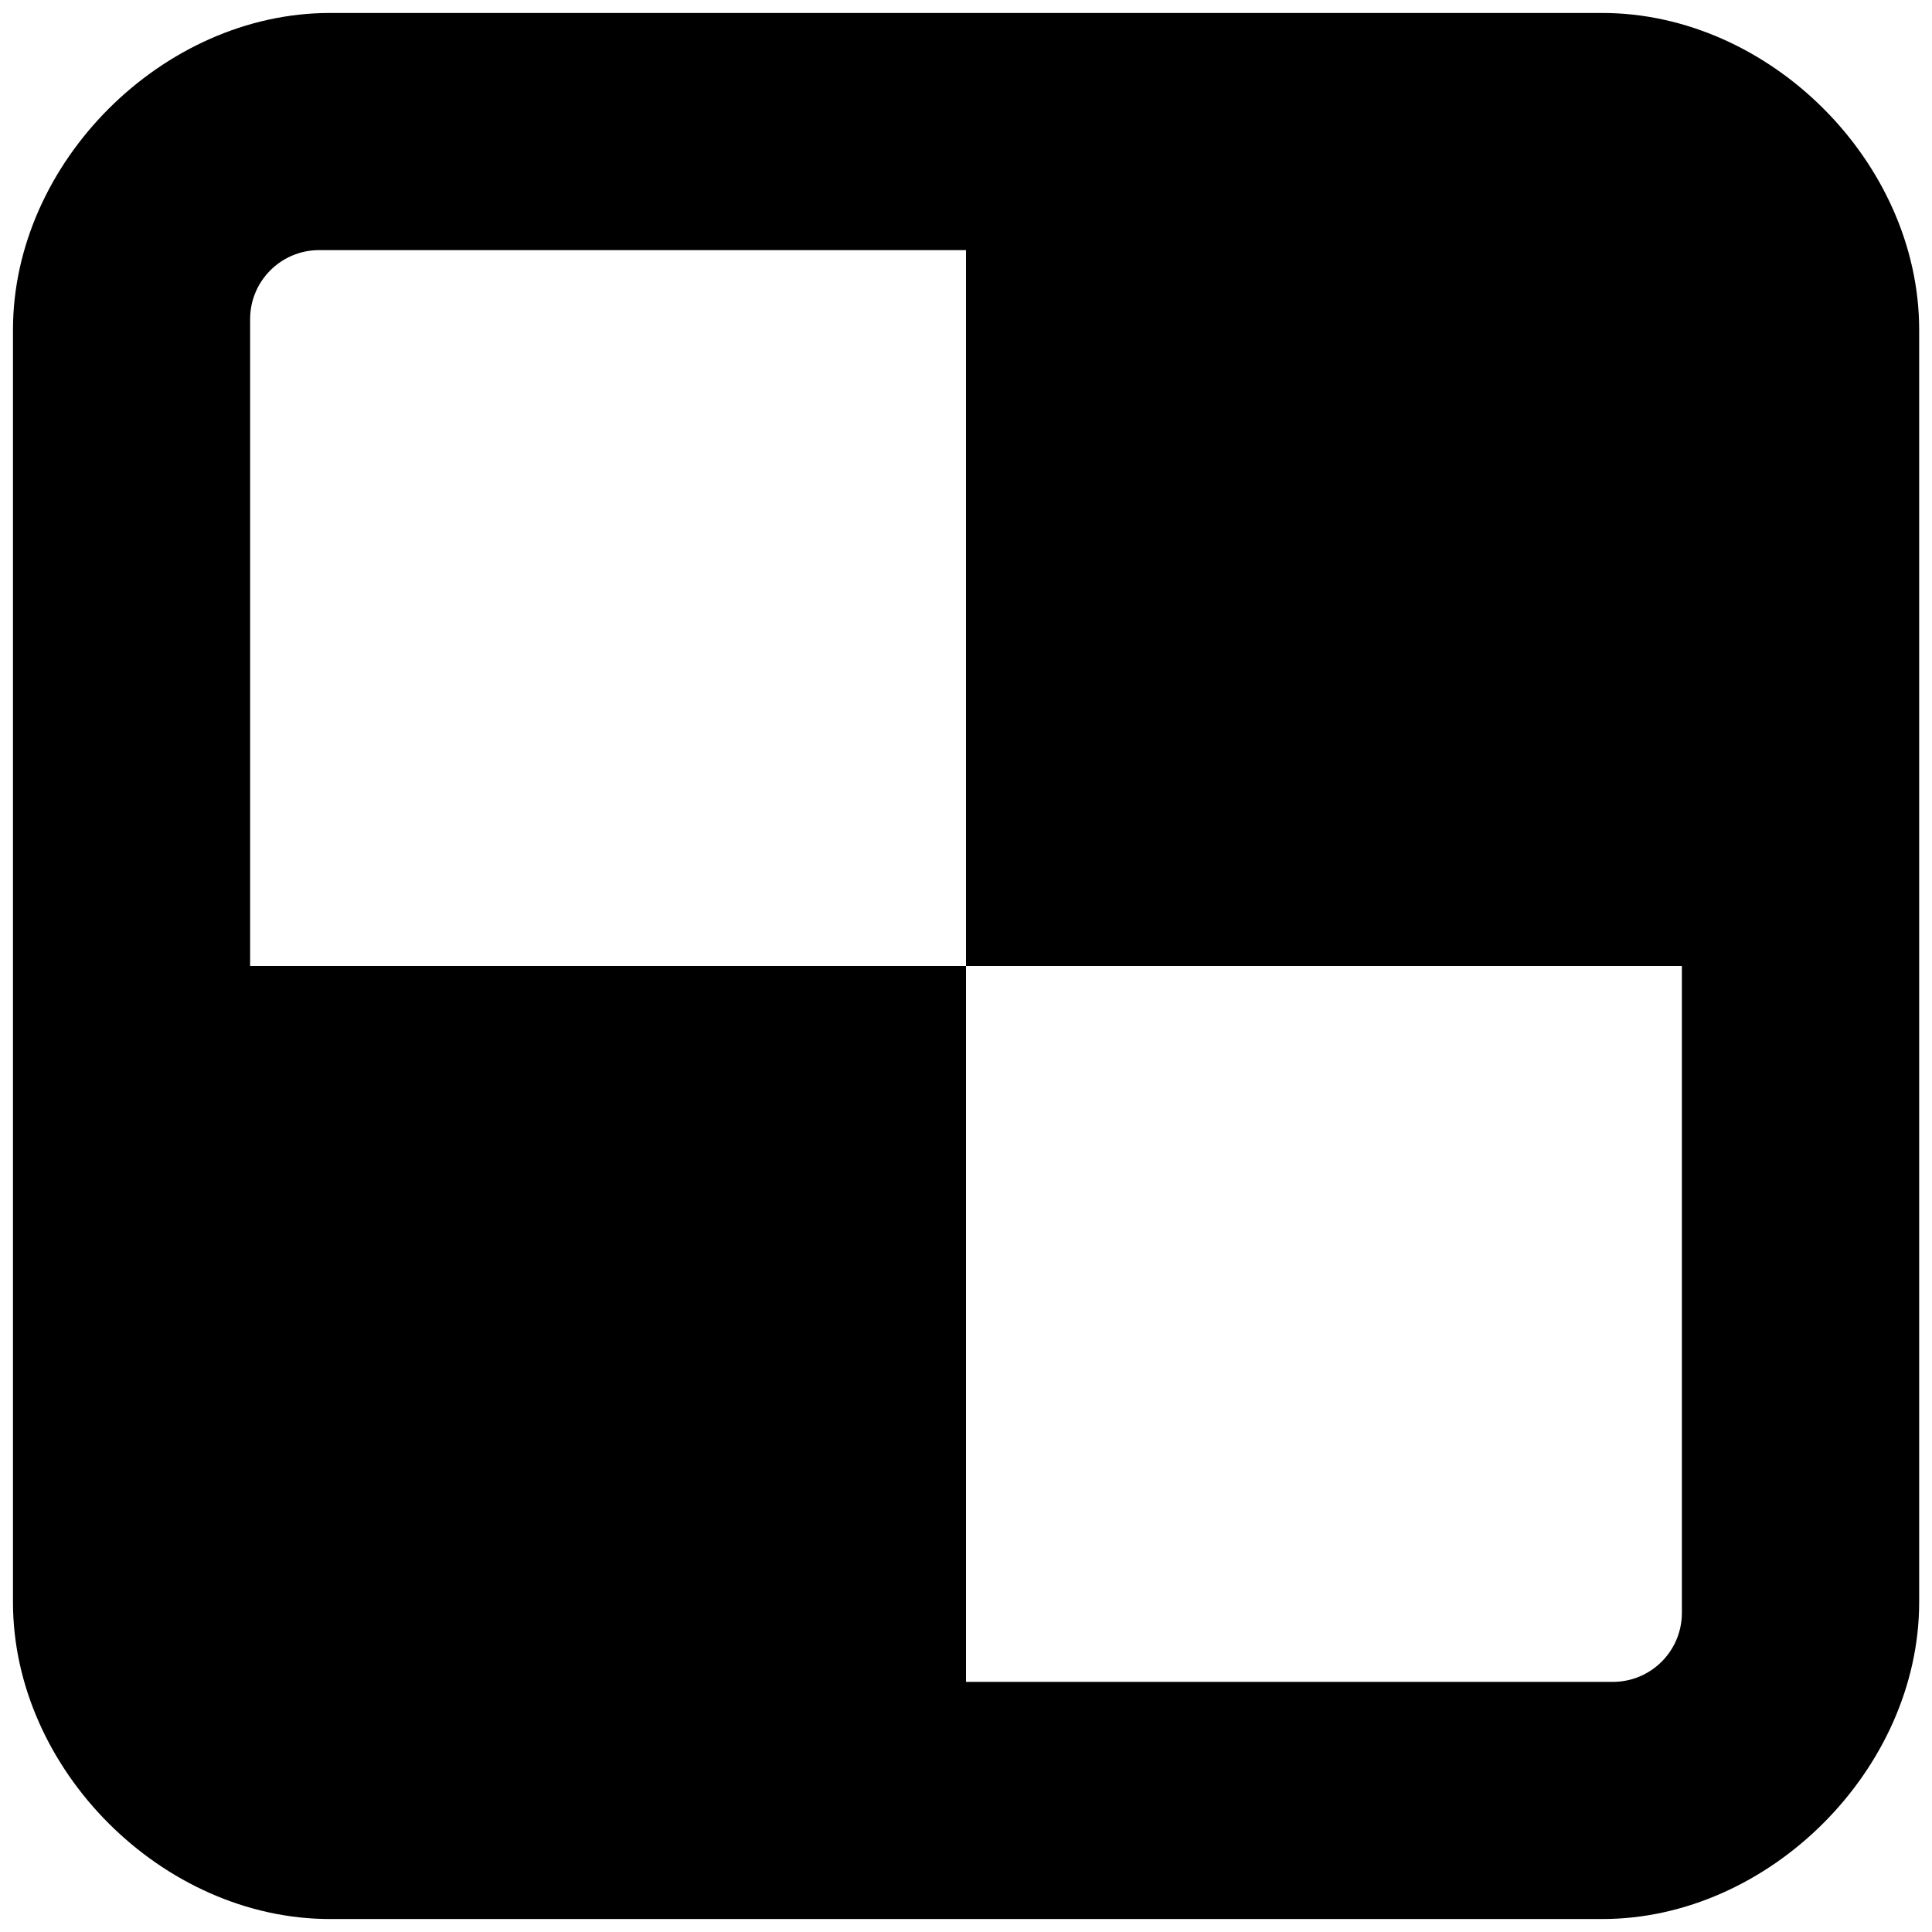
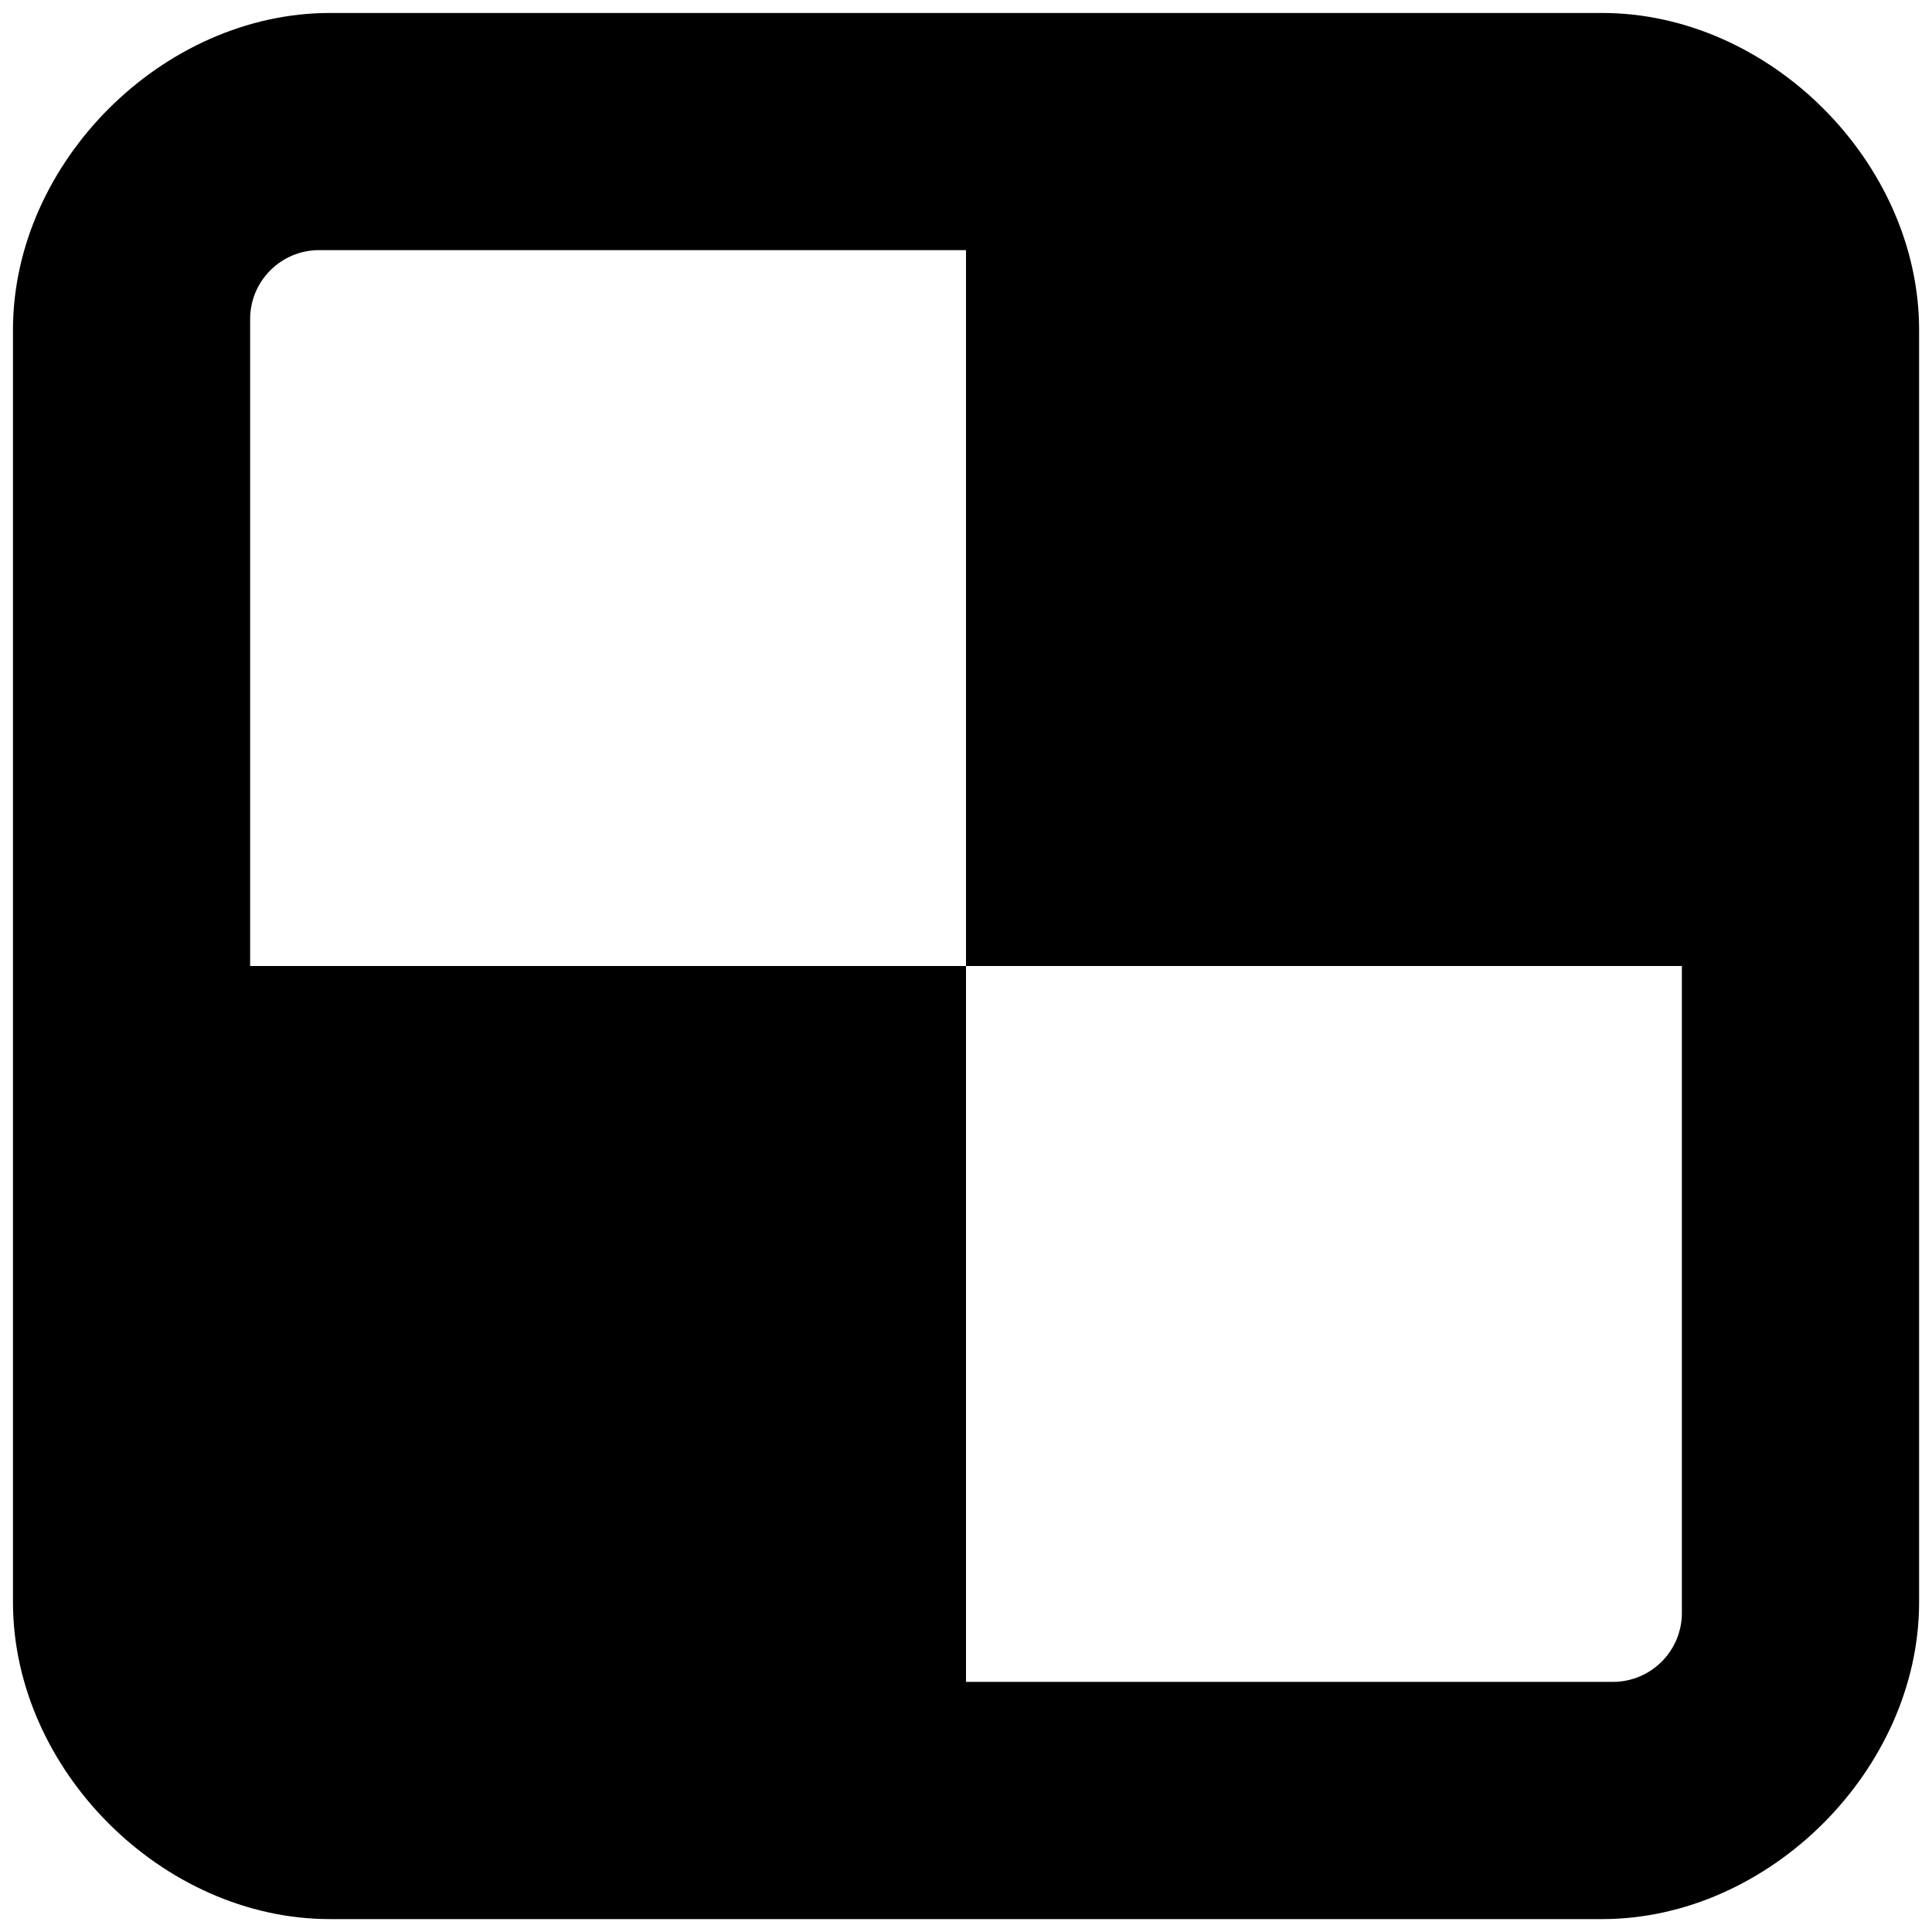
<svg xmlns="http://www.w3.org/2000/svg" viewBox="0 0 28 28">
-   <path d="M4.78.188C2.36.188.188 2.354.188 4.78v18.44c0 2.426 2.167 4.592 4.594 4.592h18.44c2.42 0 4.592-2.173 4.592-4.593V4.78c0-2.426-2.167-4.592-4.593-4.592H4.78zm-.155 3.437H14V14h10.375v9.375a1 1 0 0 1-1 1H14V14H3.625V4.625a1 1 0 0 1 1-1z" />
+   <path d="M4.781.188C2.36.188.188 2.354.188 4.78v18.44c0 2.427 2.166 4.593 4.593 4.593H23.22c2.422 0 4.593-2.173 4.593-4.593V4.781c0-2.427-2.167-4.593-4.593-4.593H4.781zm-.156 3.437H14V14h10.375v9.375a1 1 0 0 1-1 1H14V14H3.625V4.625a1 1 0 0 1 1-1z" />
</svg>
